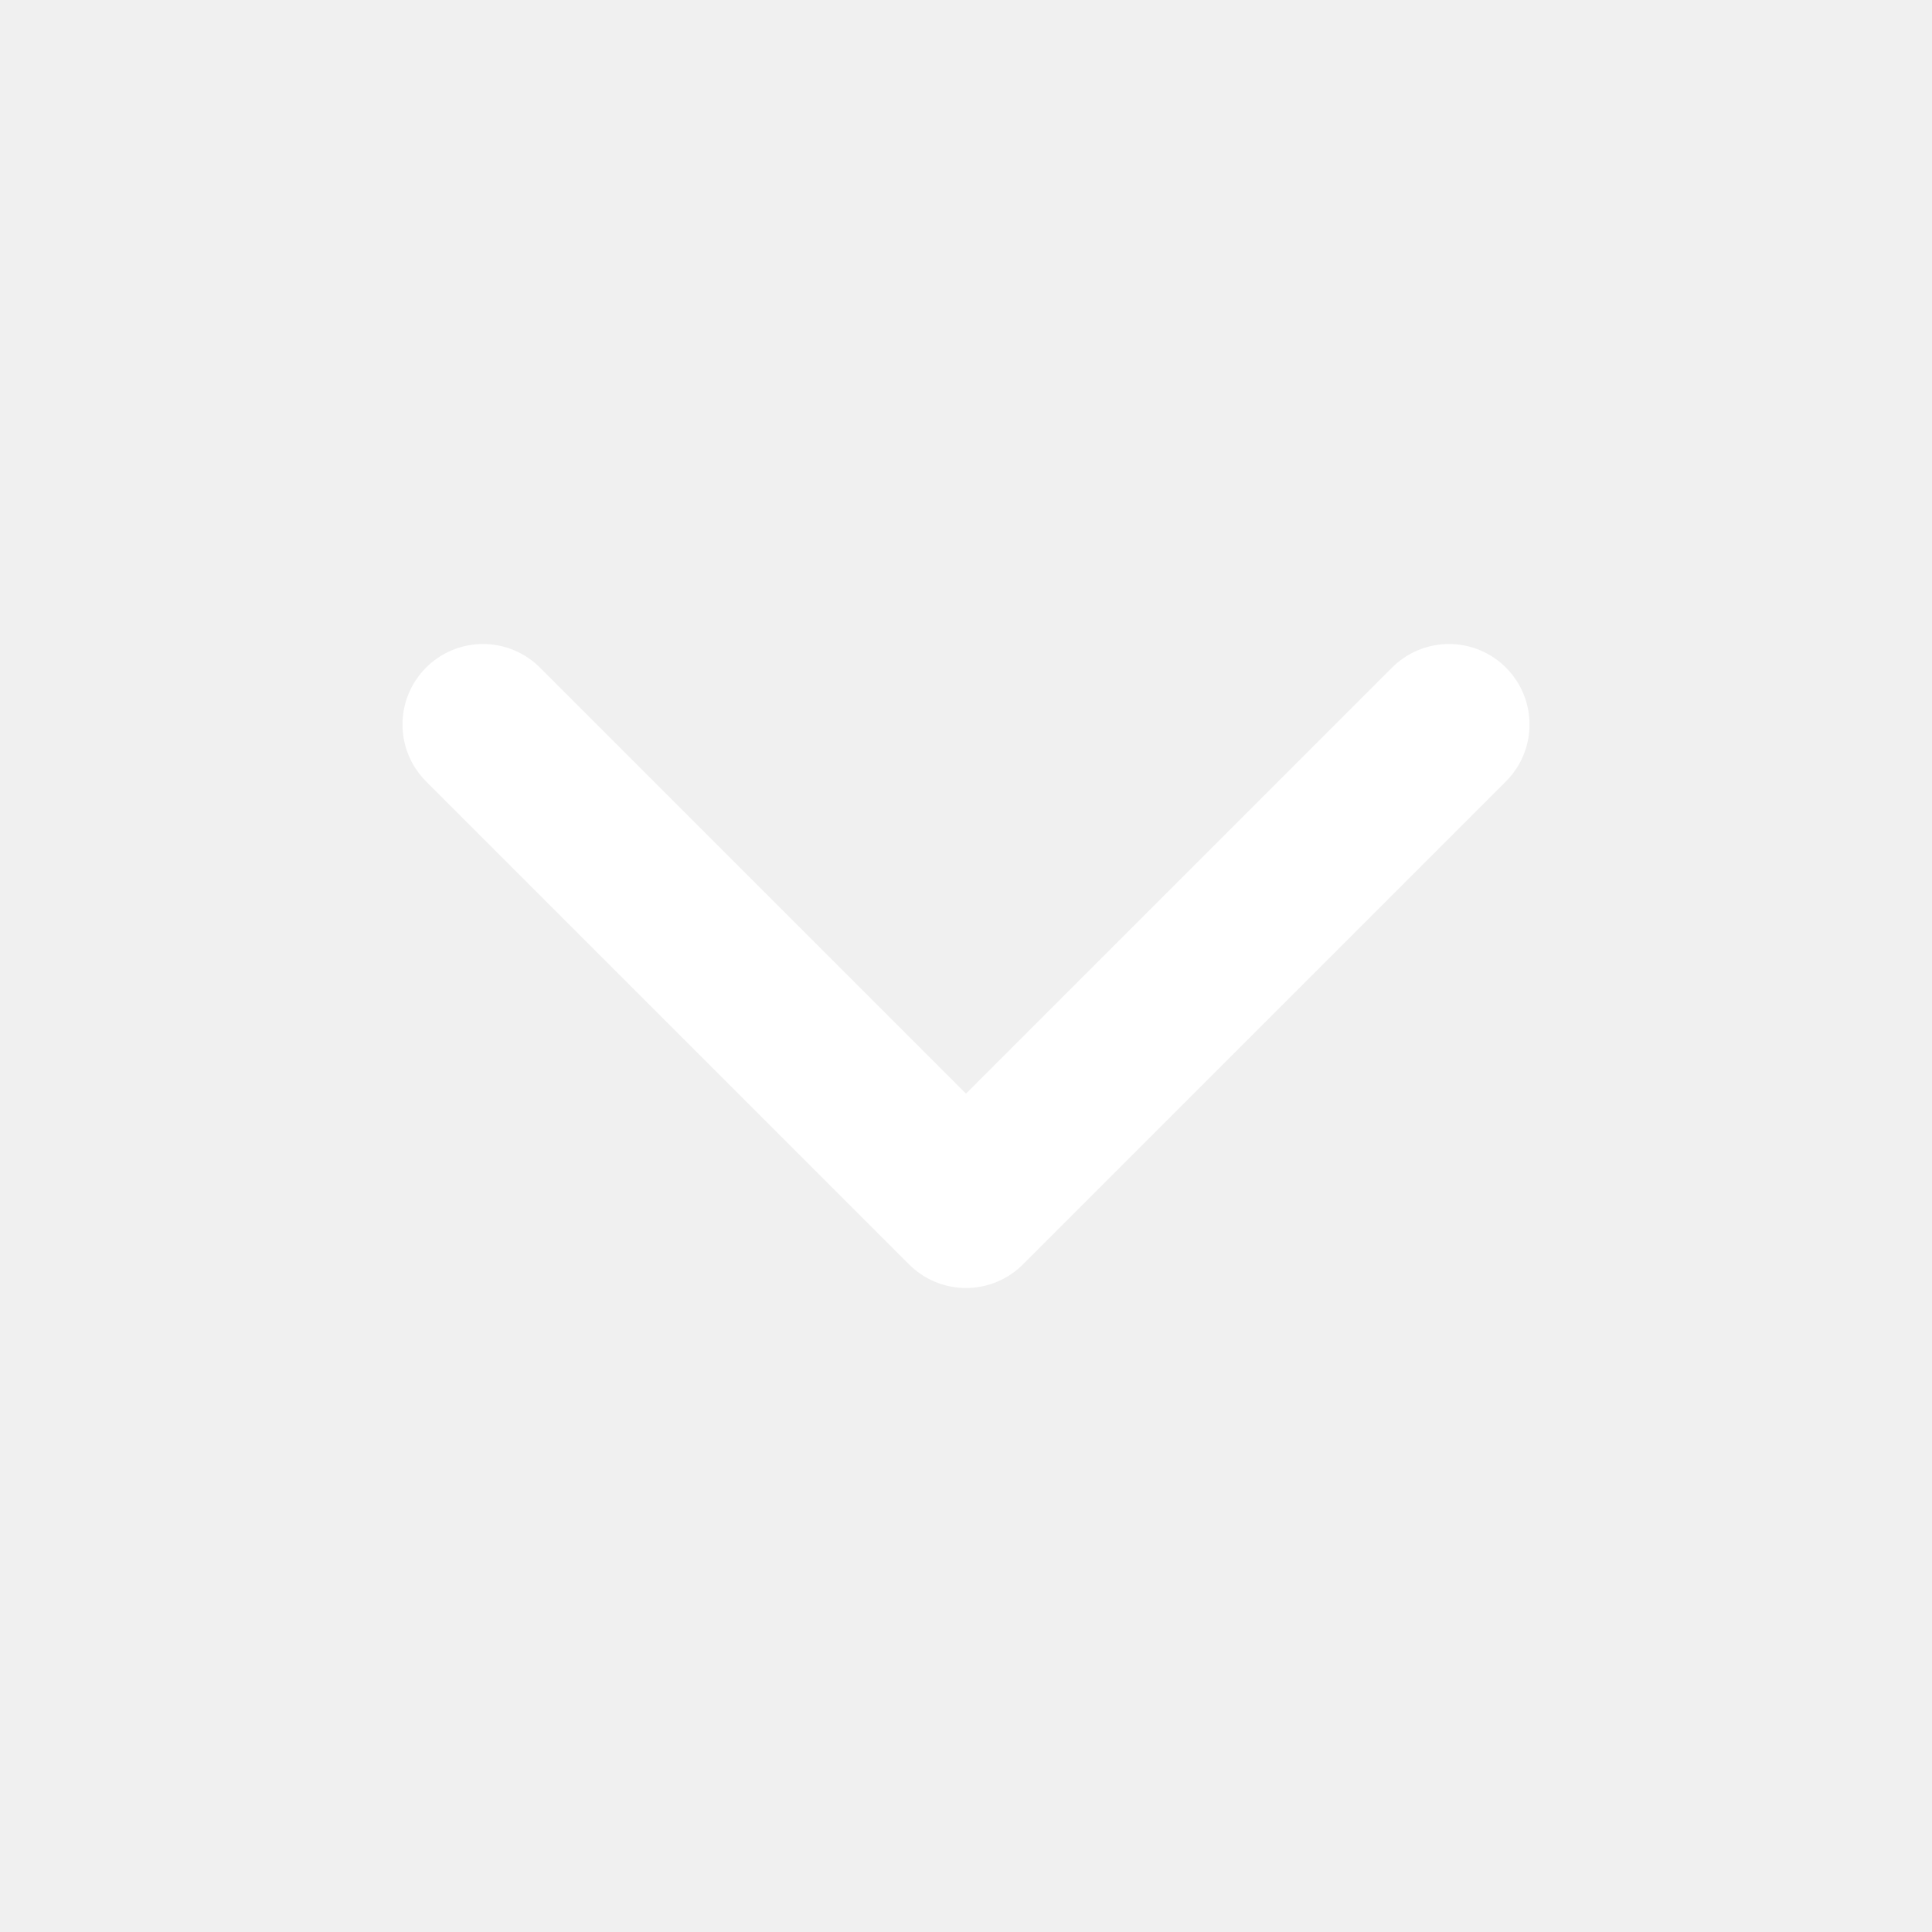
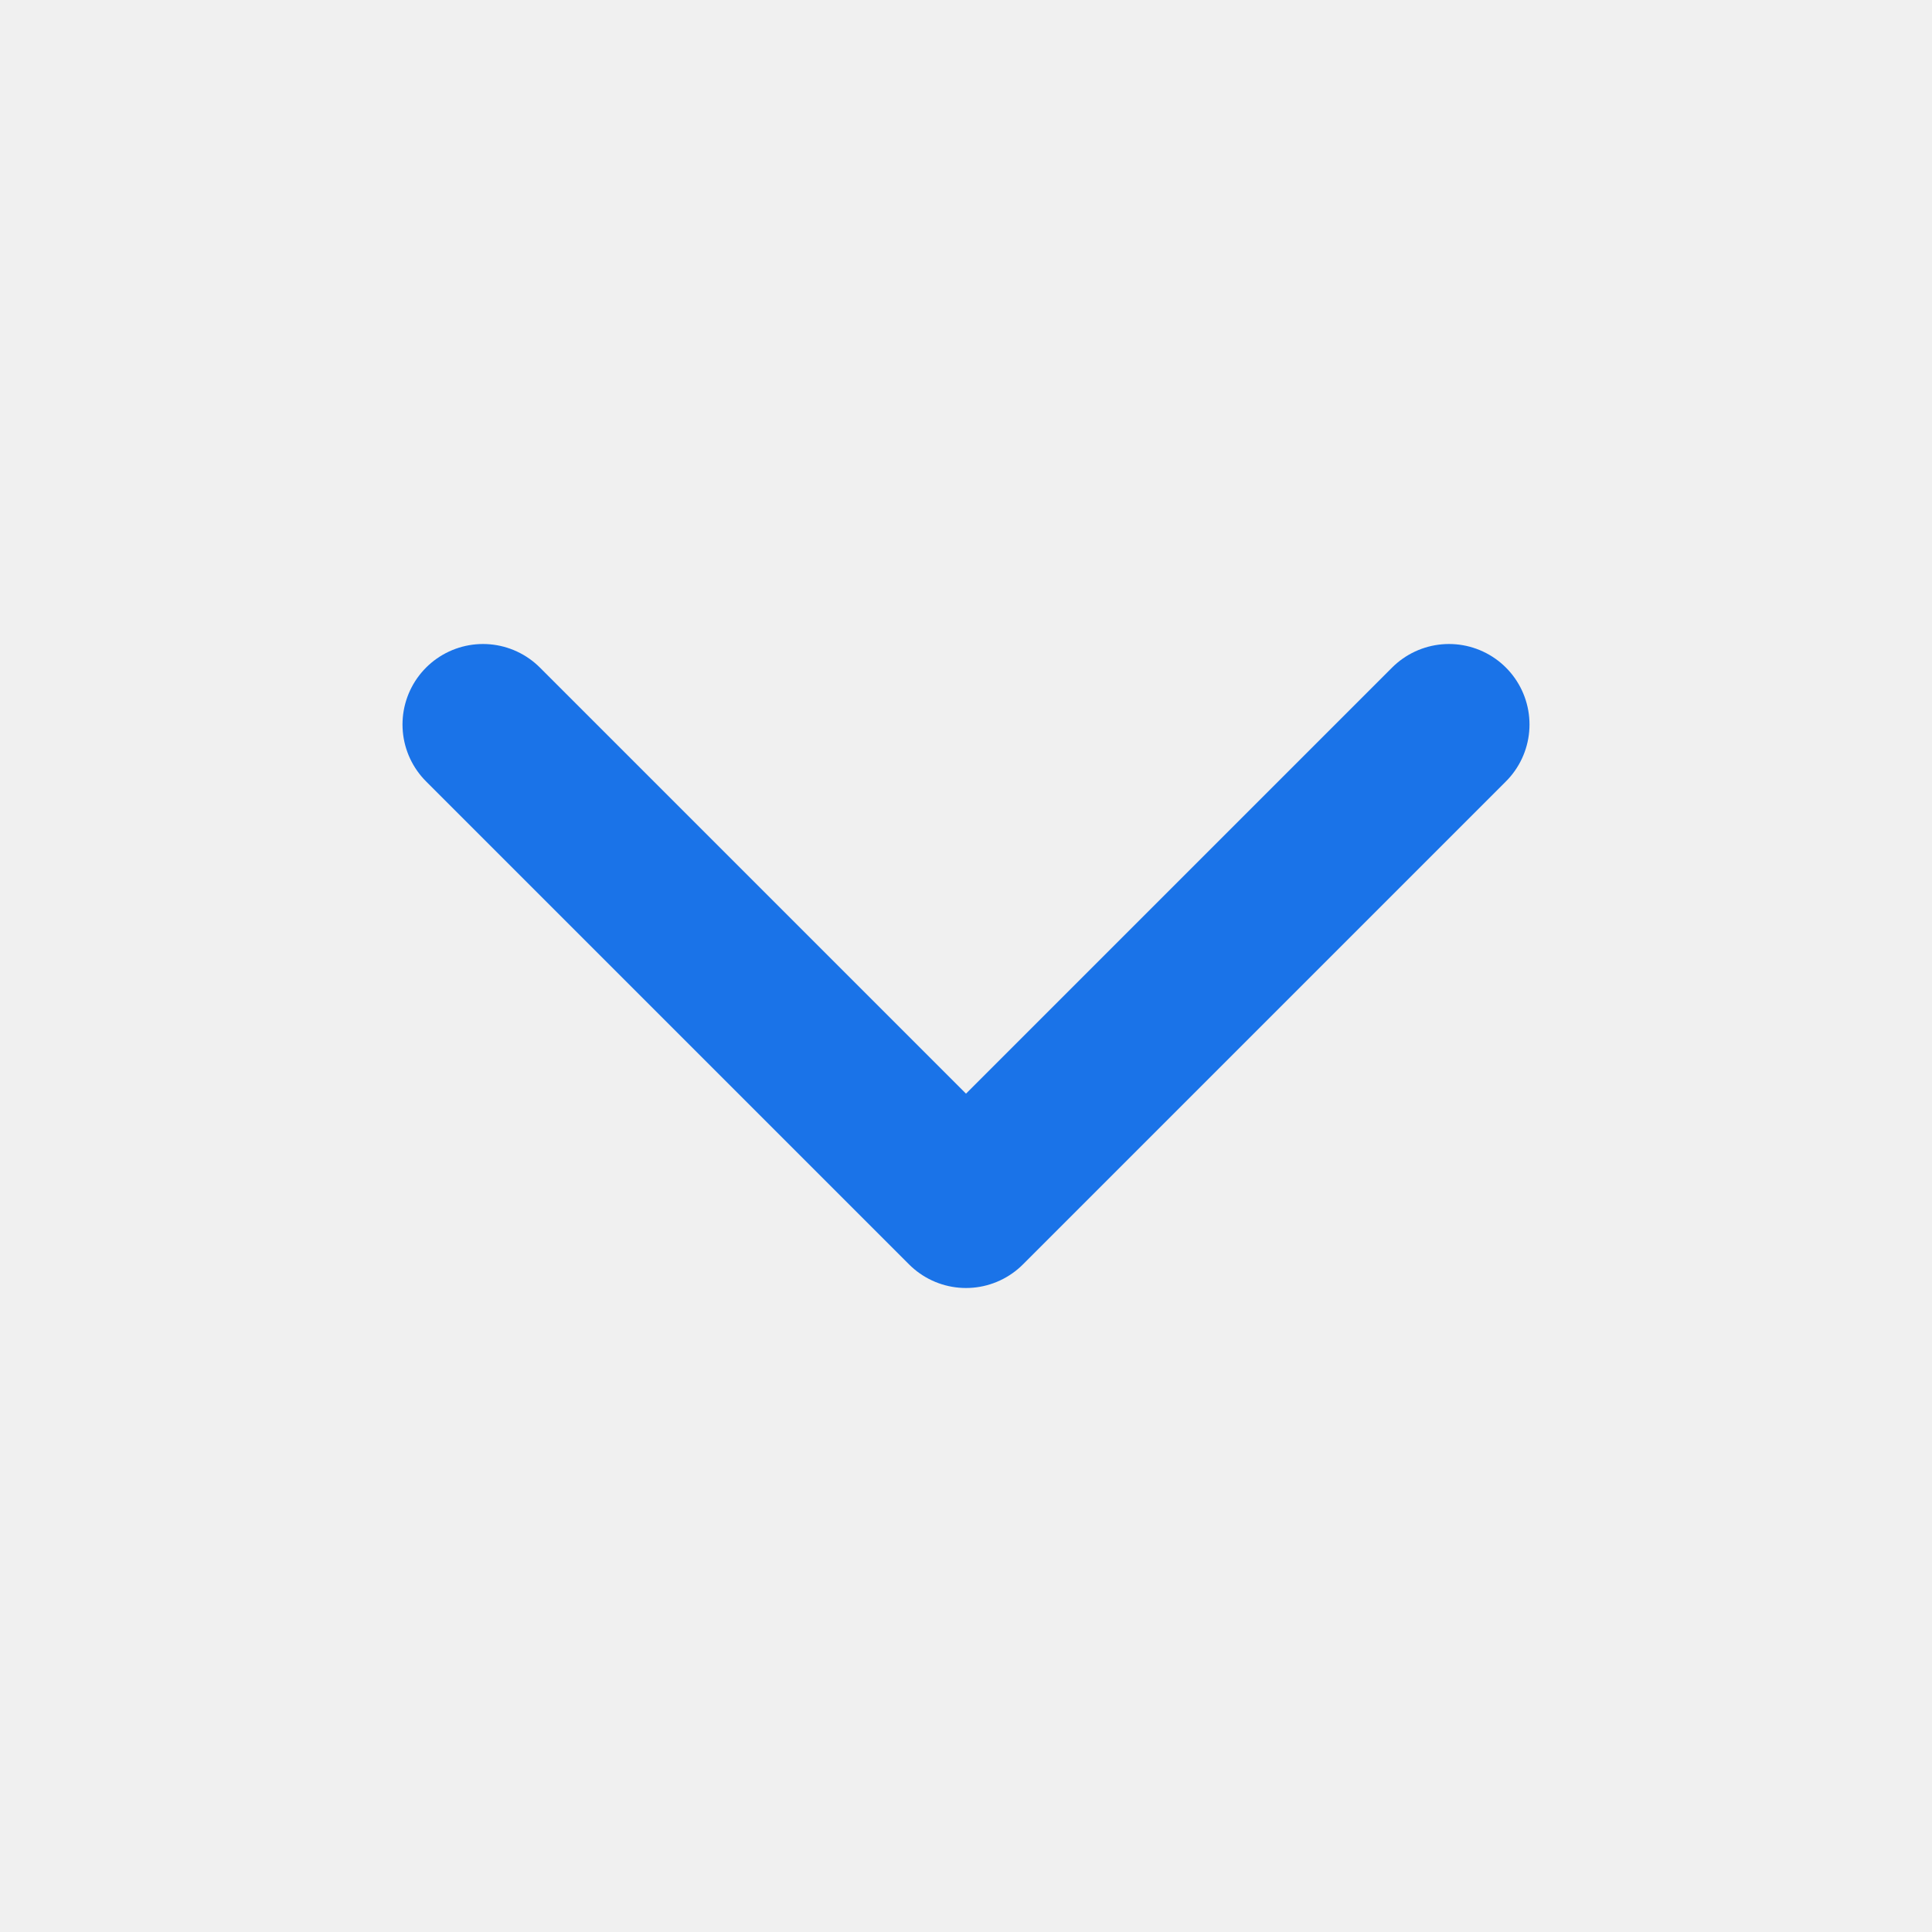
<svg xmlns="http://www.w3.org/2000/svg" width="800px" height="800px" viewBox="0 0 24 24" fill="none">
-   <path d="M6 9L12 15L18 9" stroke="#fff" stroke-width="2" stroke-linecap="round" stroke-linejoin="round" />
+   <path d="M6 9L12 15L18 9" stroke="#1A73E8" stroke-width="2" stroke-linecap="round" stroke-linejoin="round" />
</svg>
